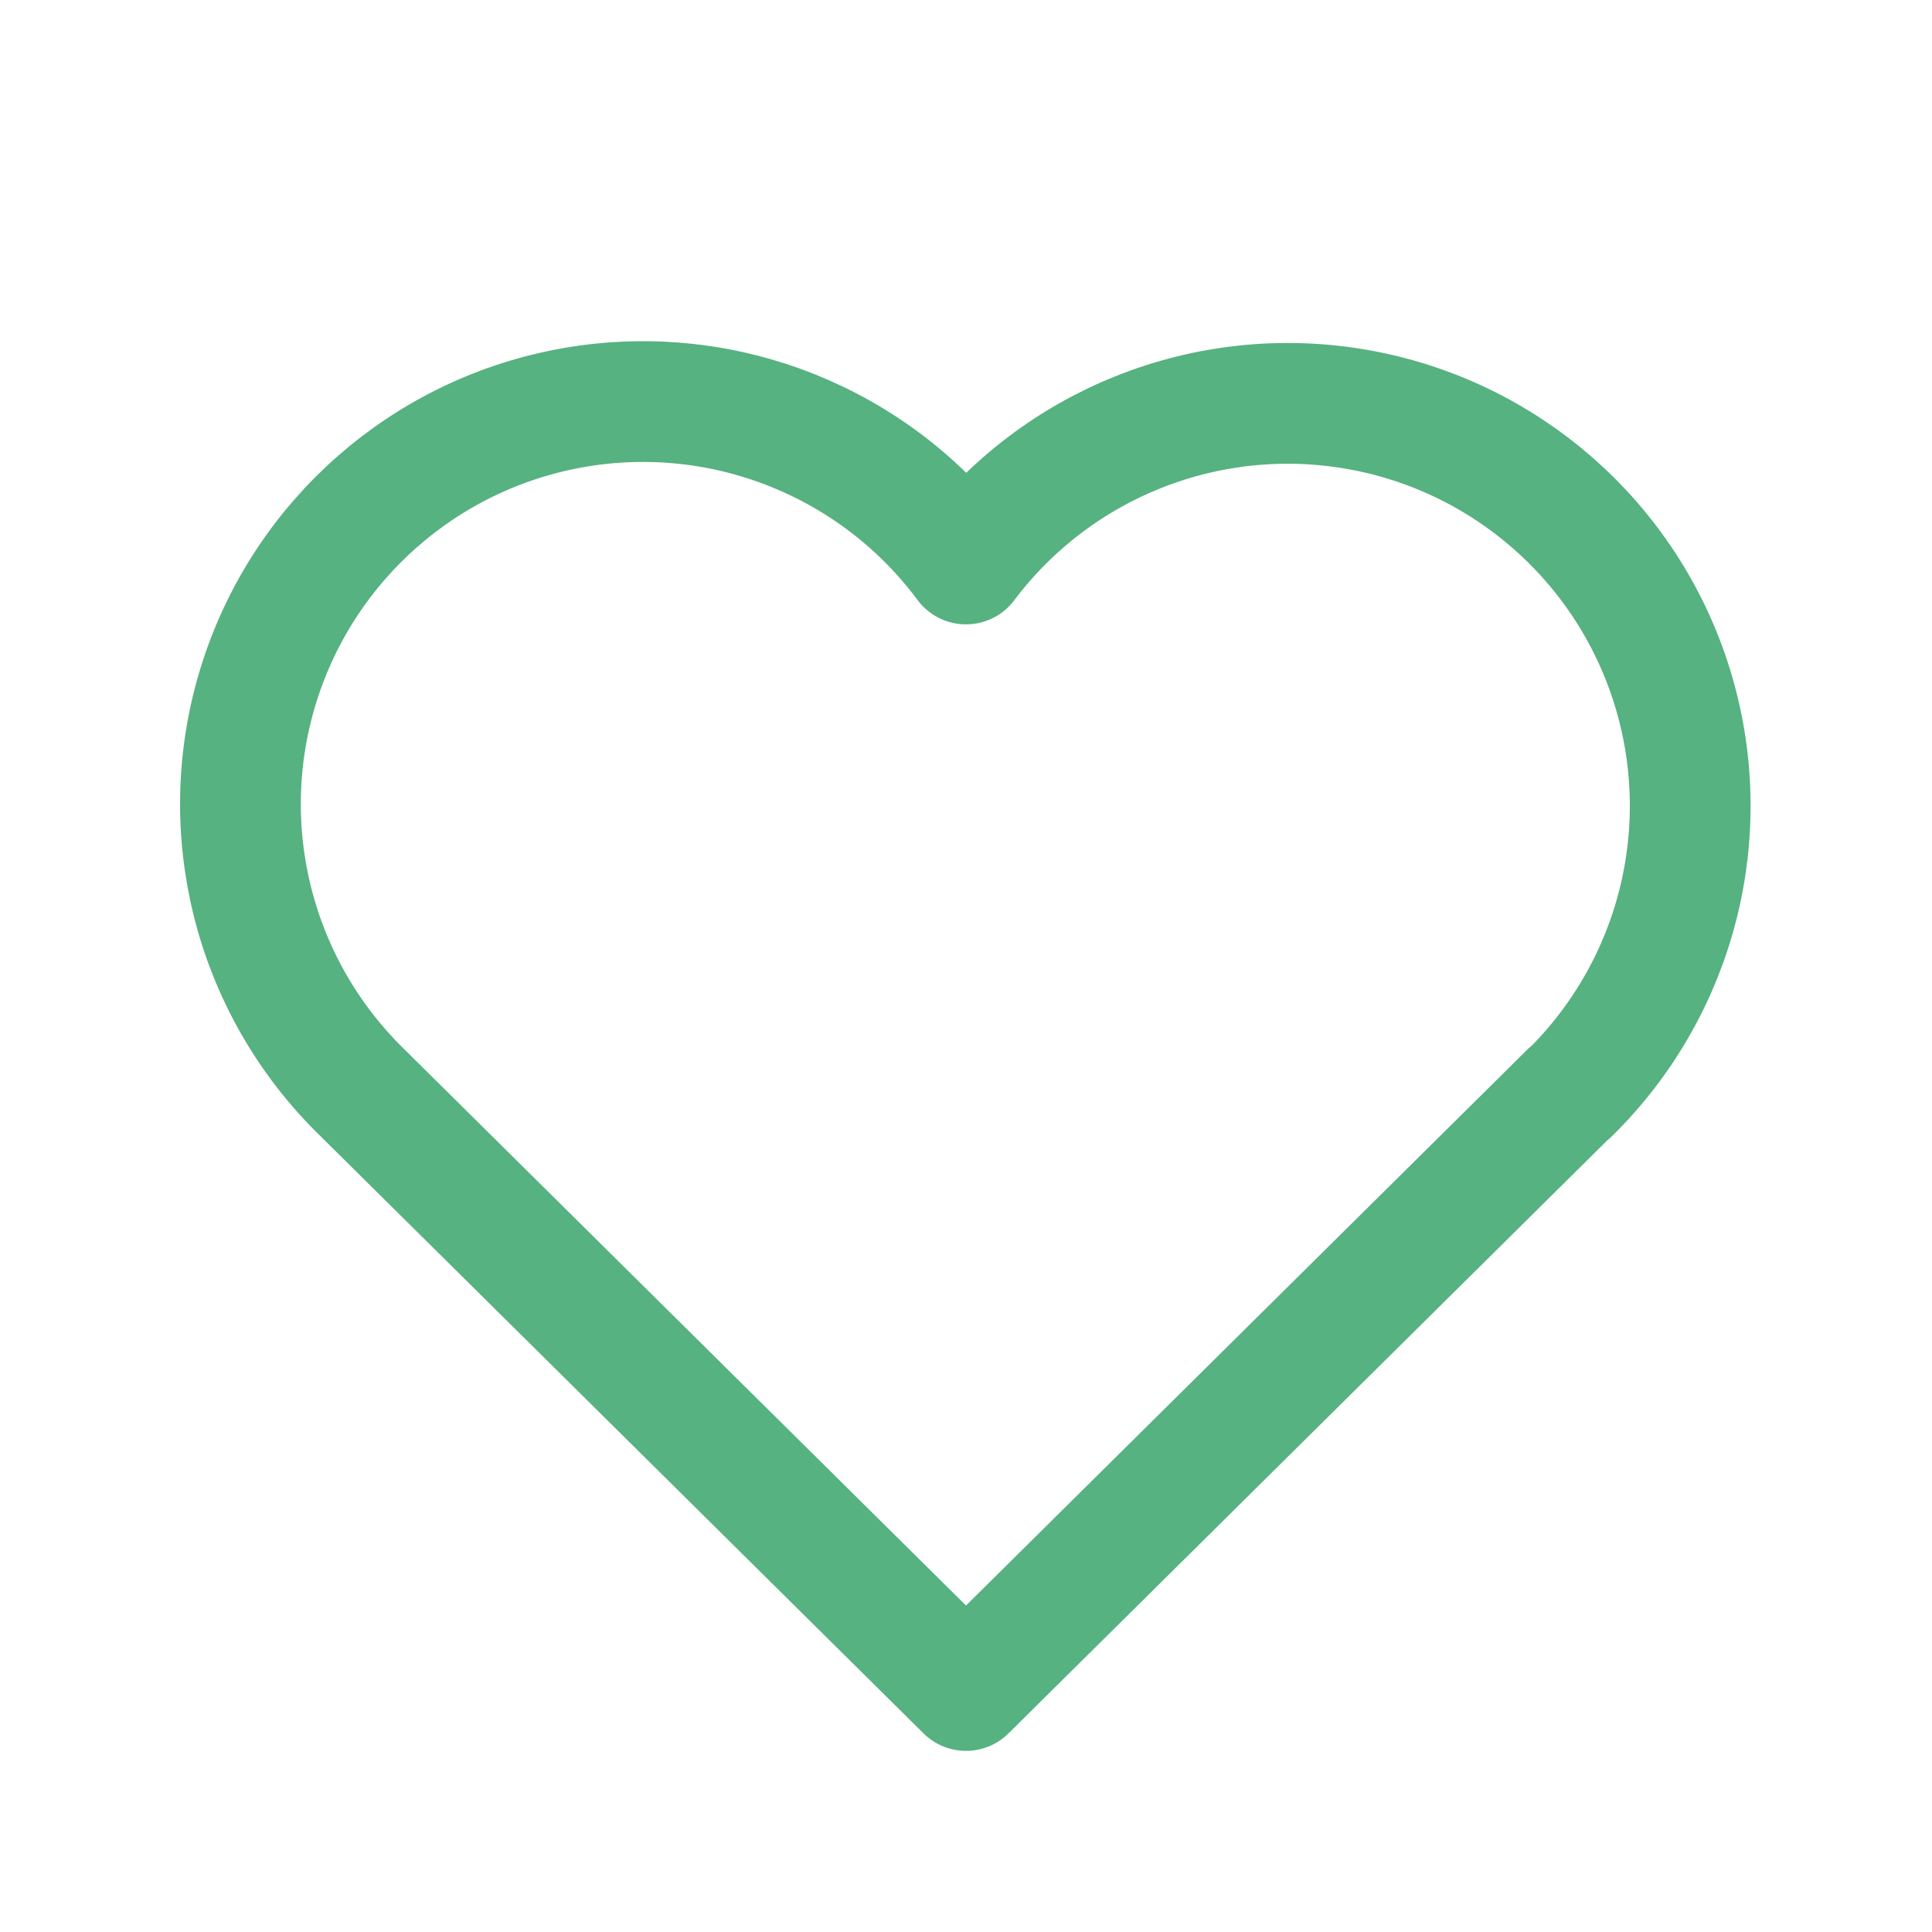
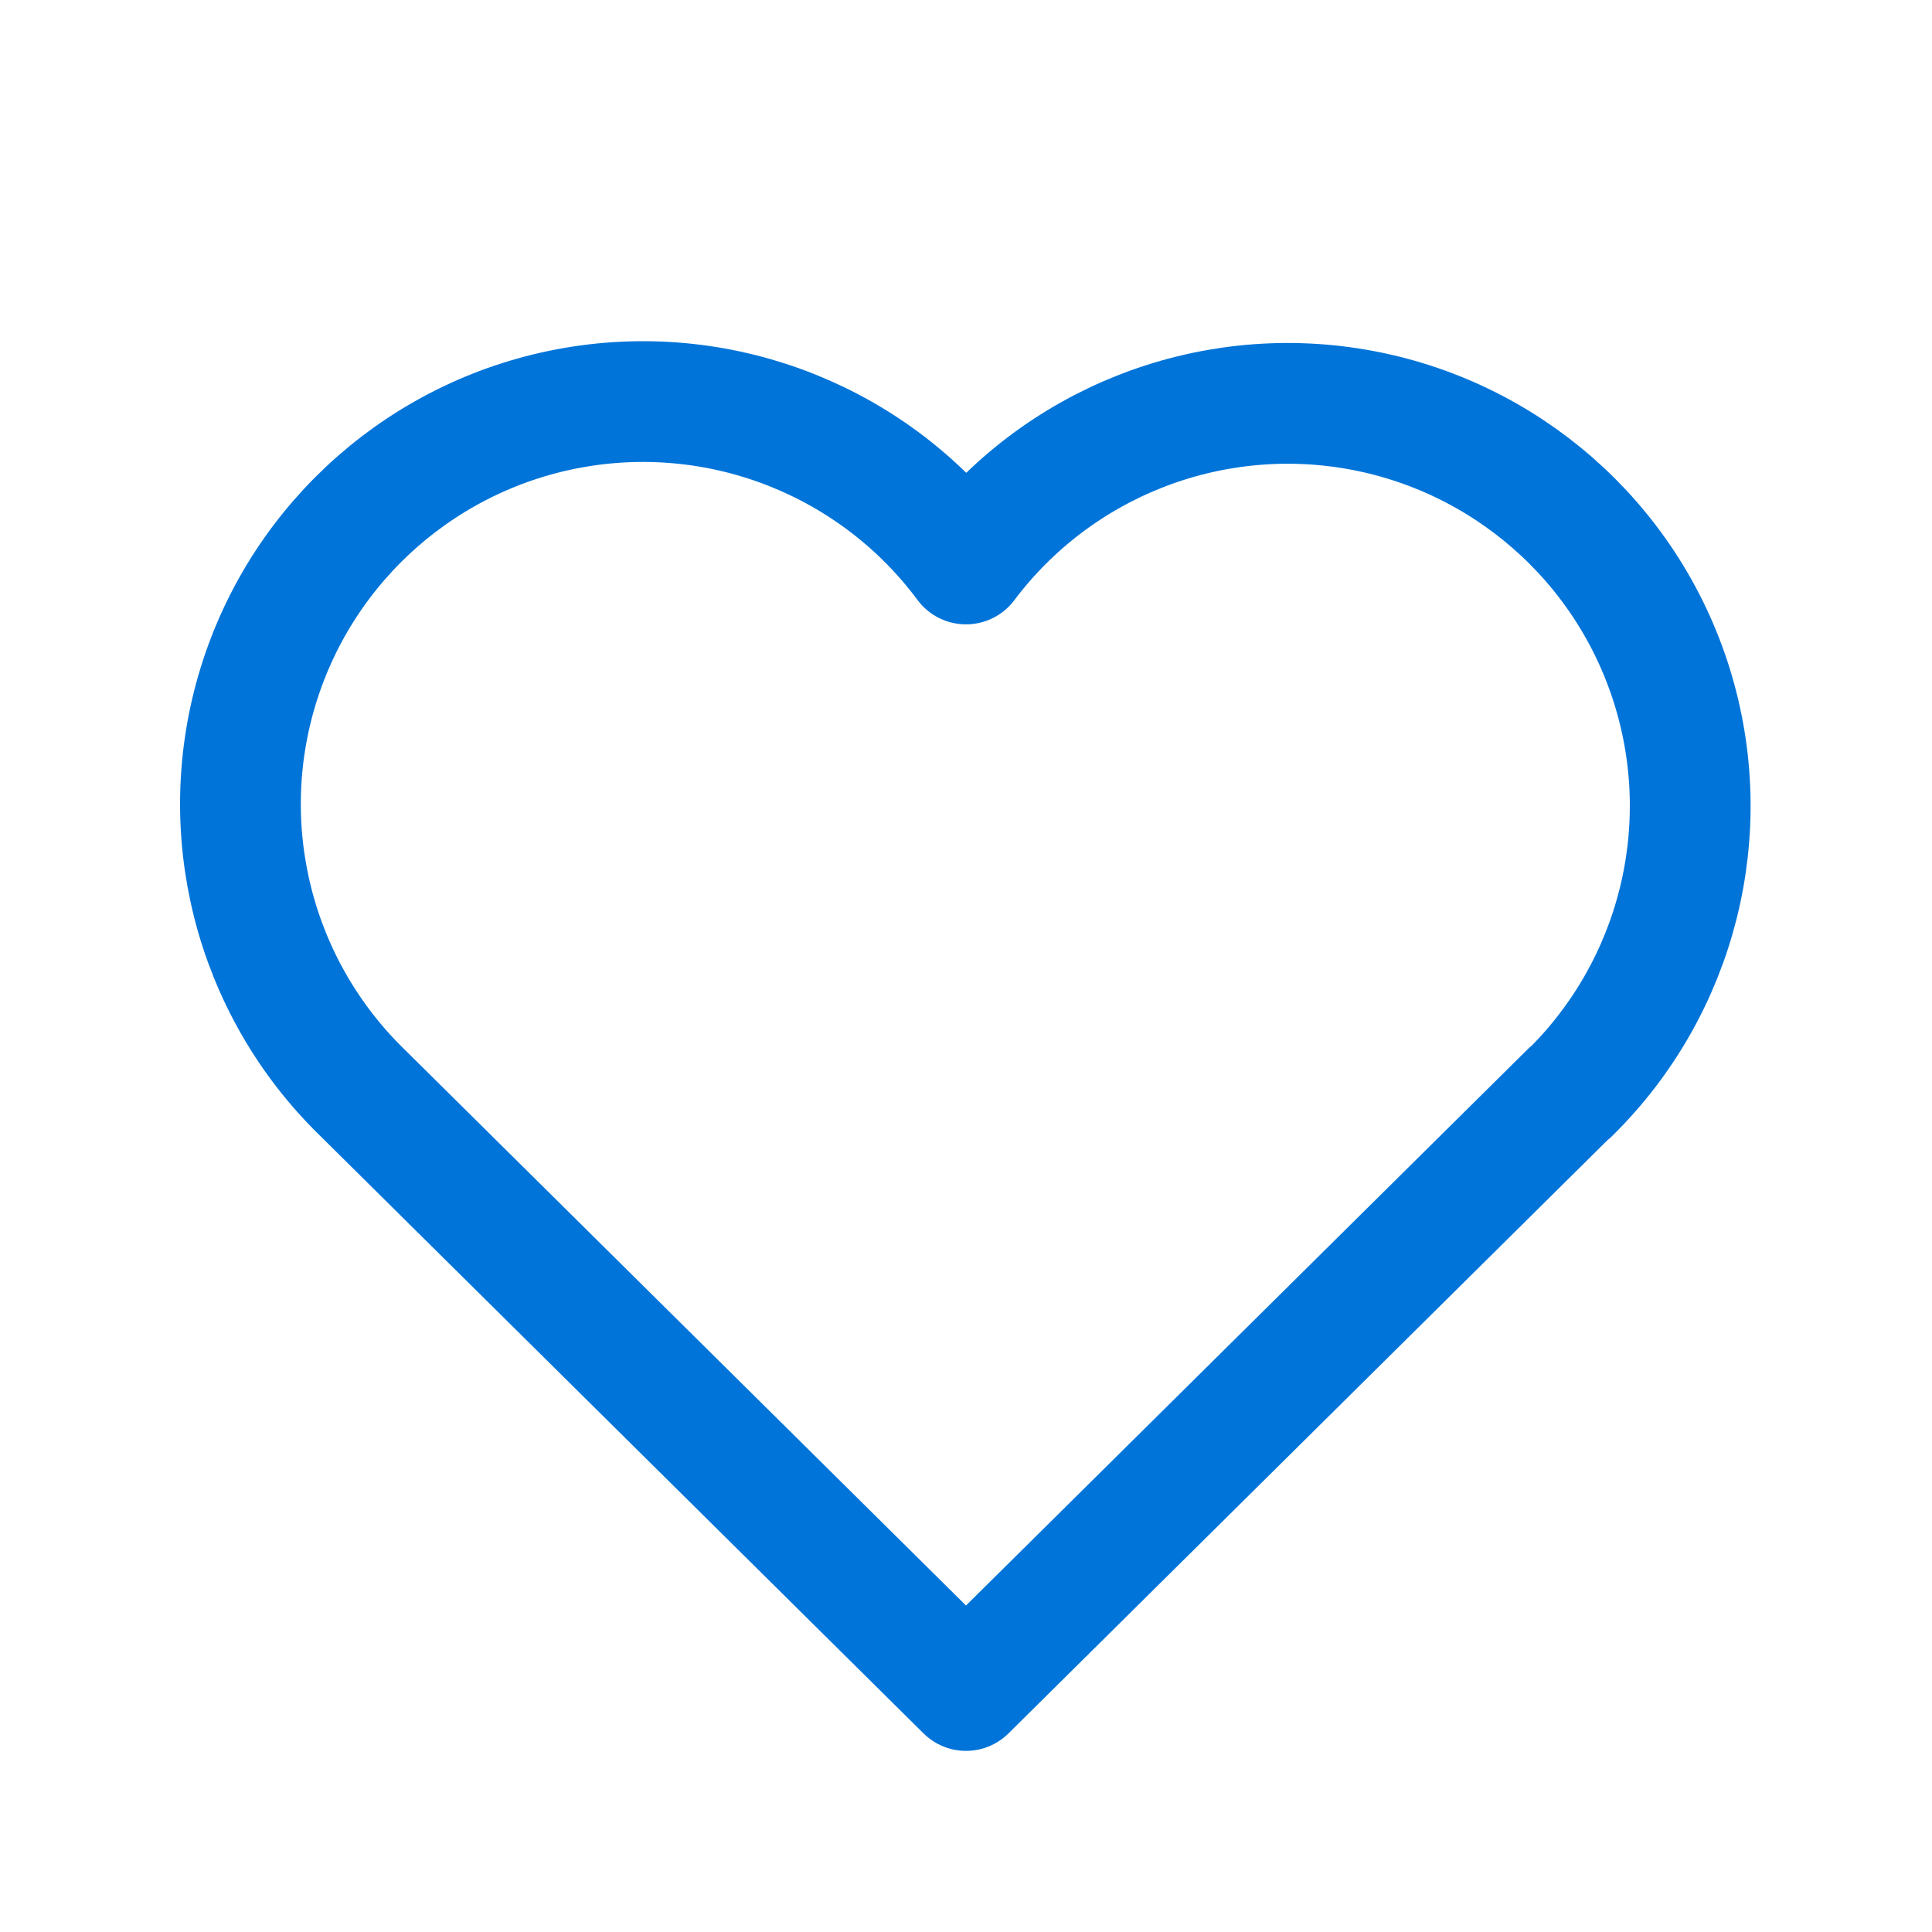
- <svg xmlns="http://www.w3.org/2000/svg" class="icon icon-tabler icon-tabler-heart" width="24" height="24" viewBox="0 0 24 24" stroke-width="1.5" stroke="#56B280" fill="none" stroke-linecap="round" stroke-linejoin="round">
+ <svg xmlns="http://www.w3.org/2000/svg" class="icon icon-tabler icon-tabler-heart" width="24" height="24" viewBox="0 0 24 24" stroke-width="1.5" stroke="#0074d9" fill="none" stroke-linecap="round" stroke-linejoin="round">
  <path stroke="none" d="M0 0h24v24H0z" fill="none" />
  <path d="M19.5 13.572l-7.5 7.428l-7.5 -7.428m0 0a5 5 0 1 1 7.5 -6.566a5 5 0 1 1 7.5 6.572" />
</svg>
